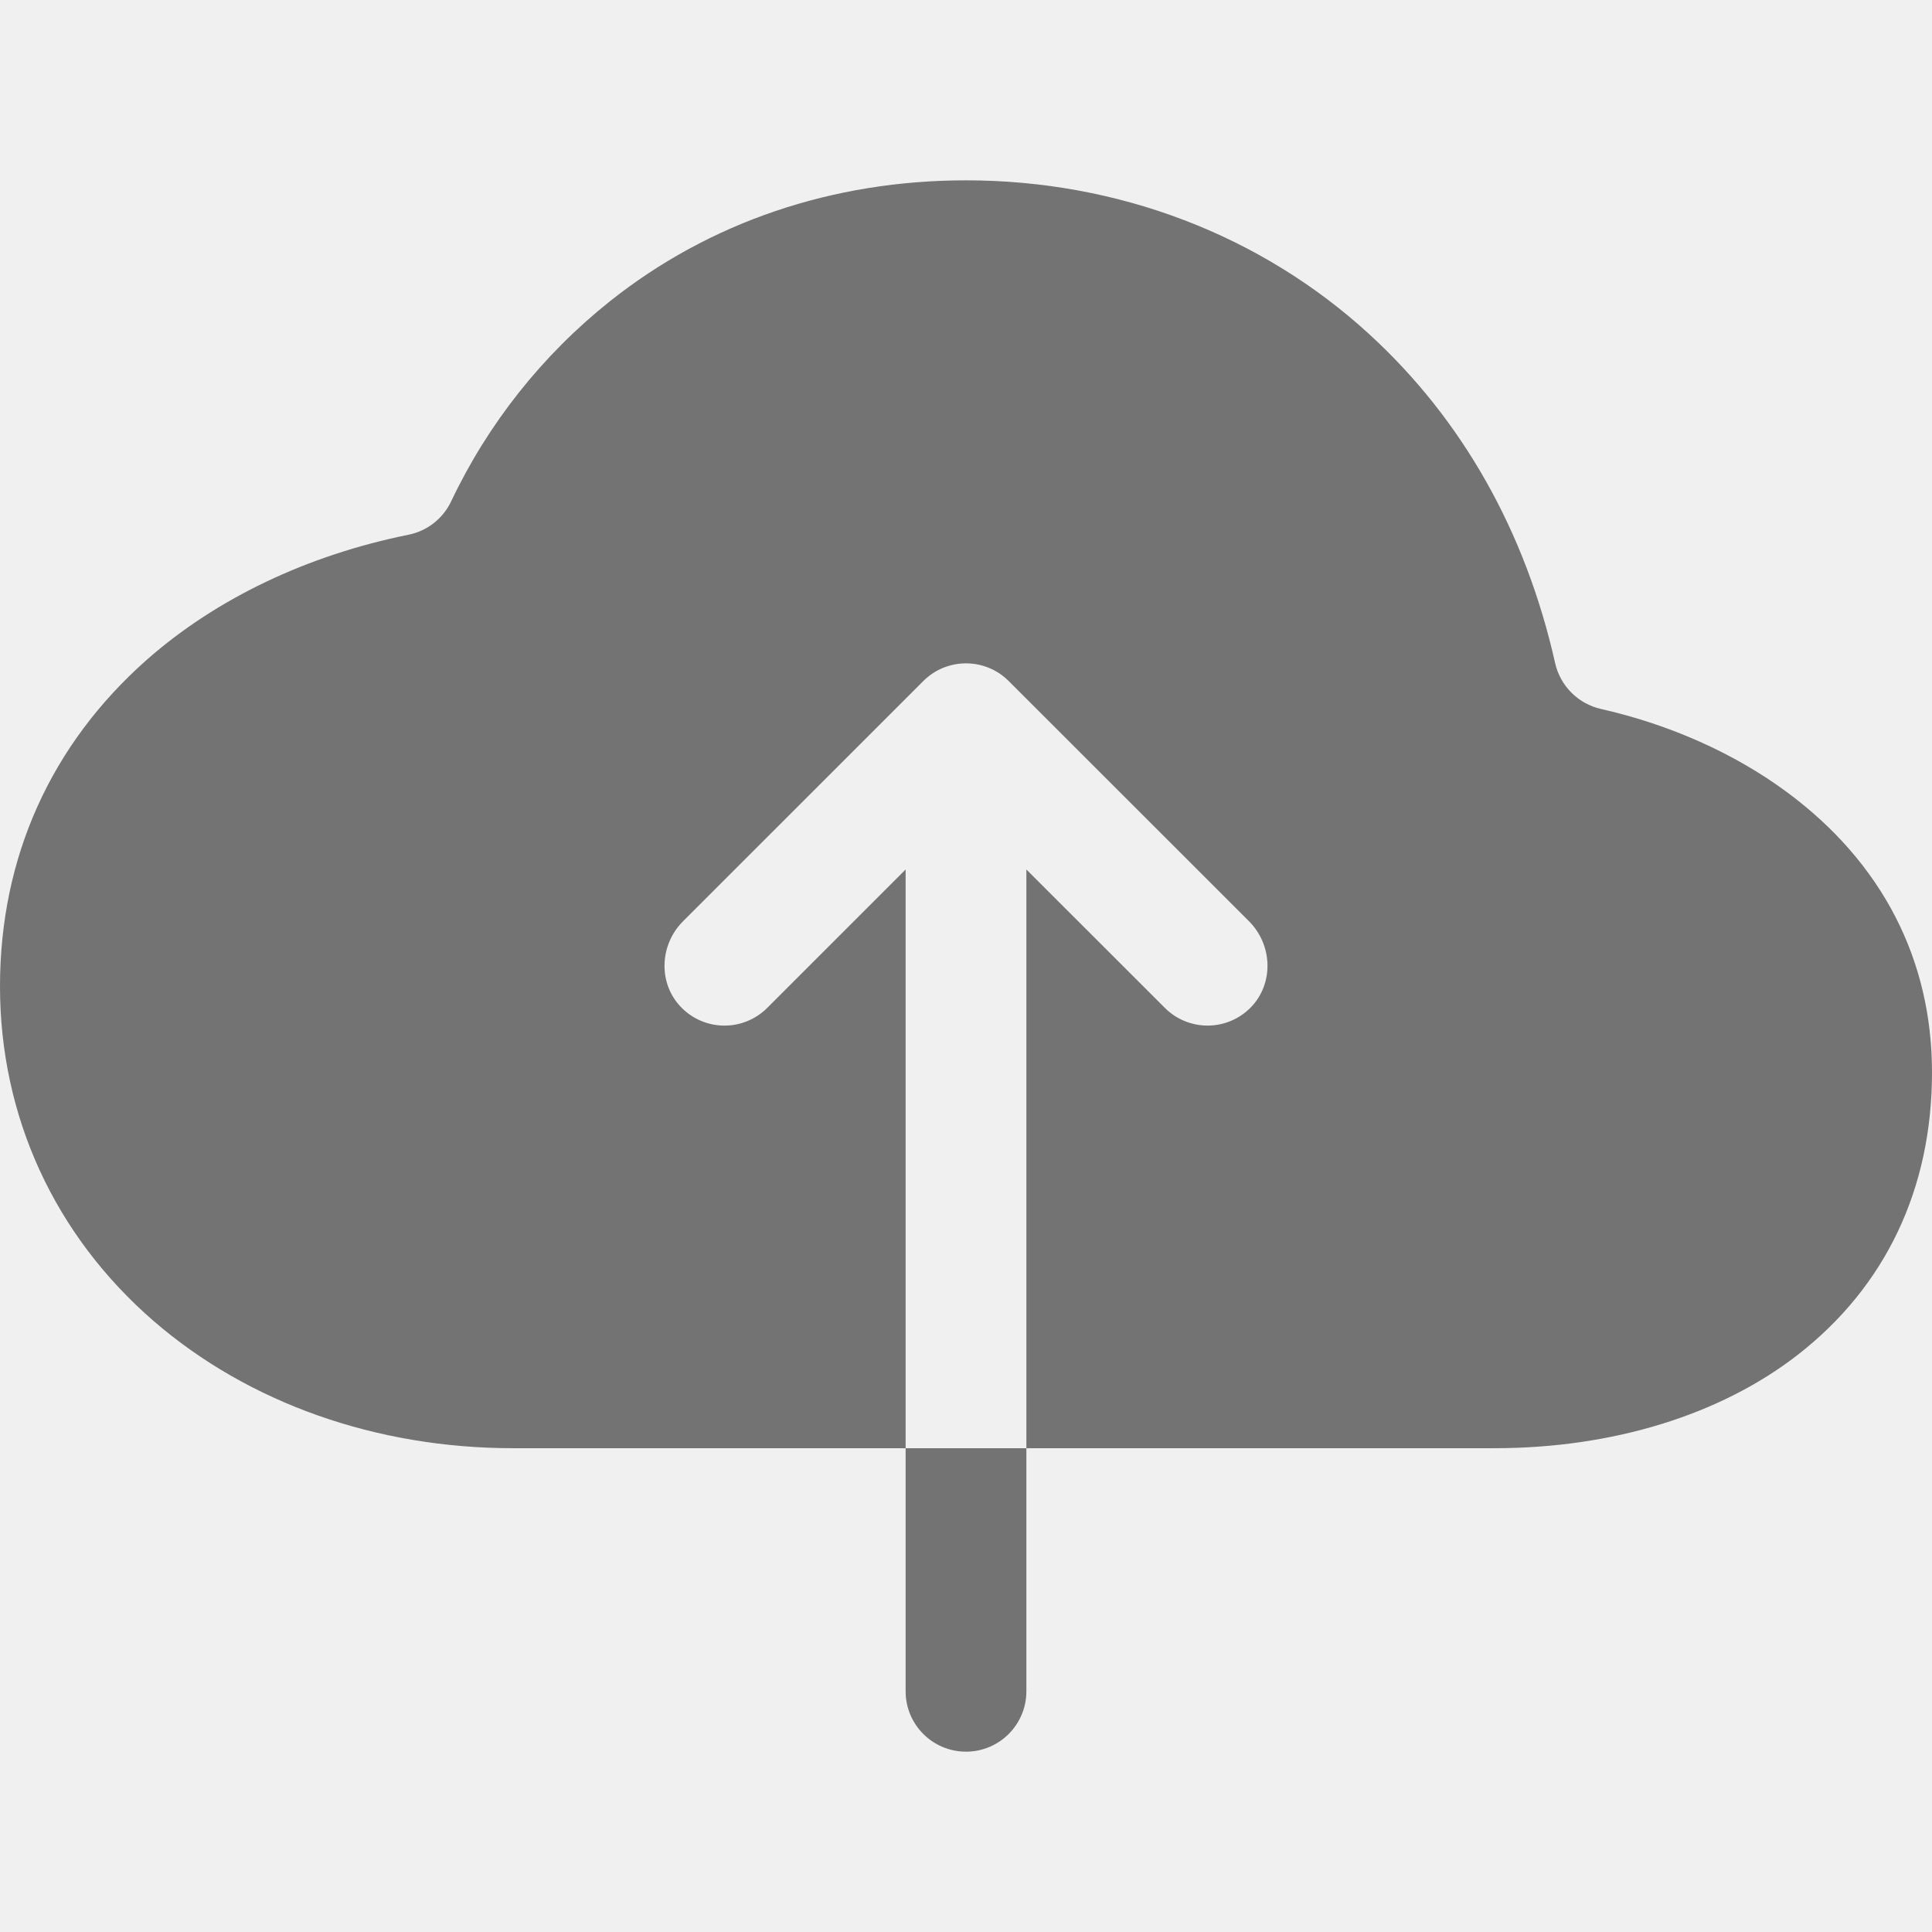
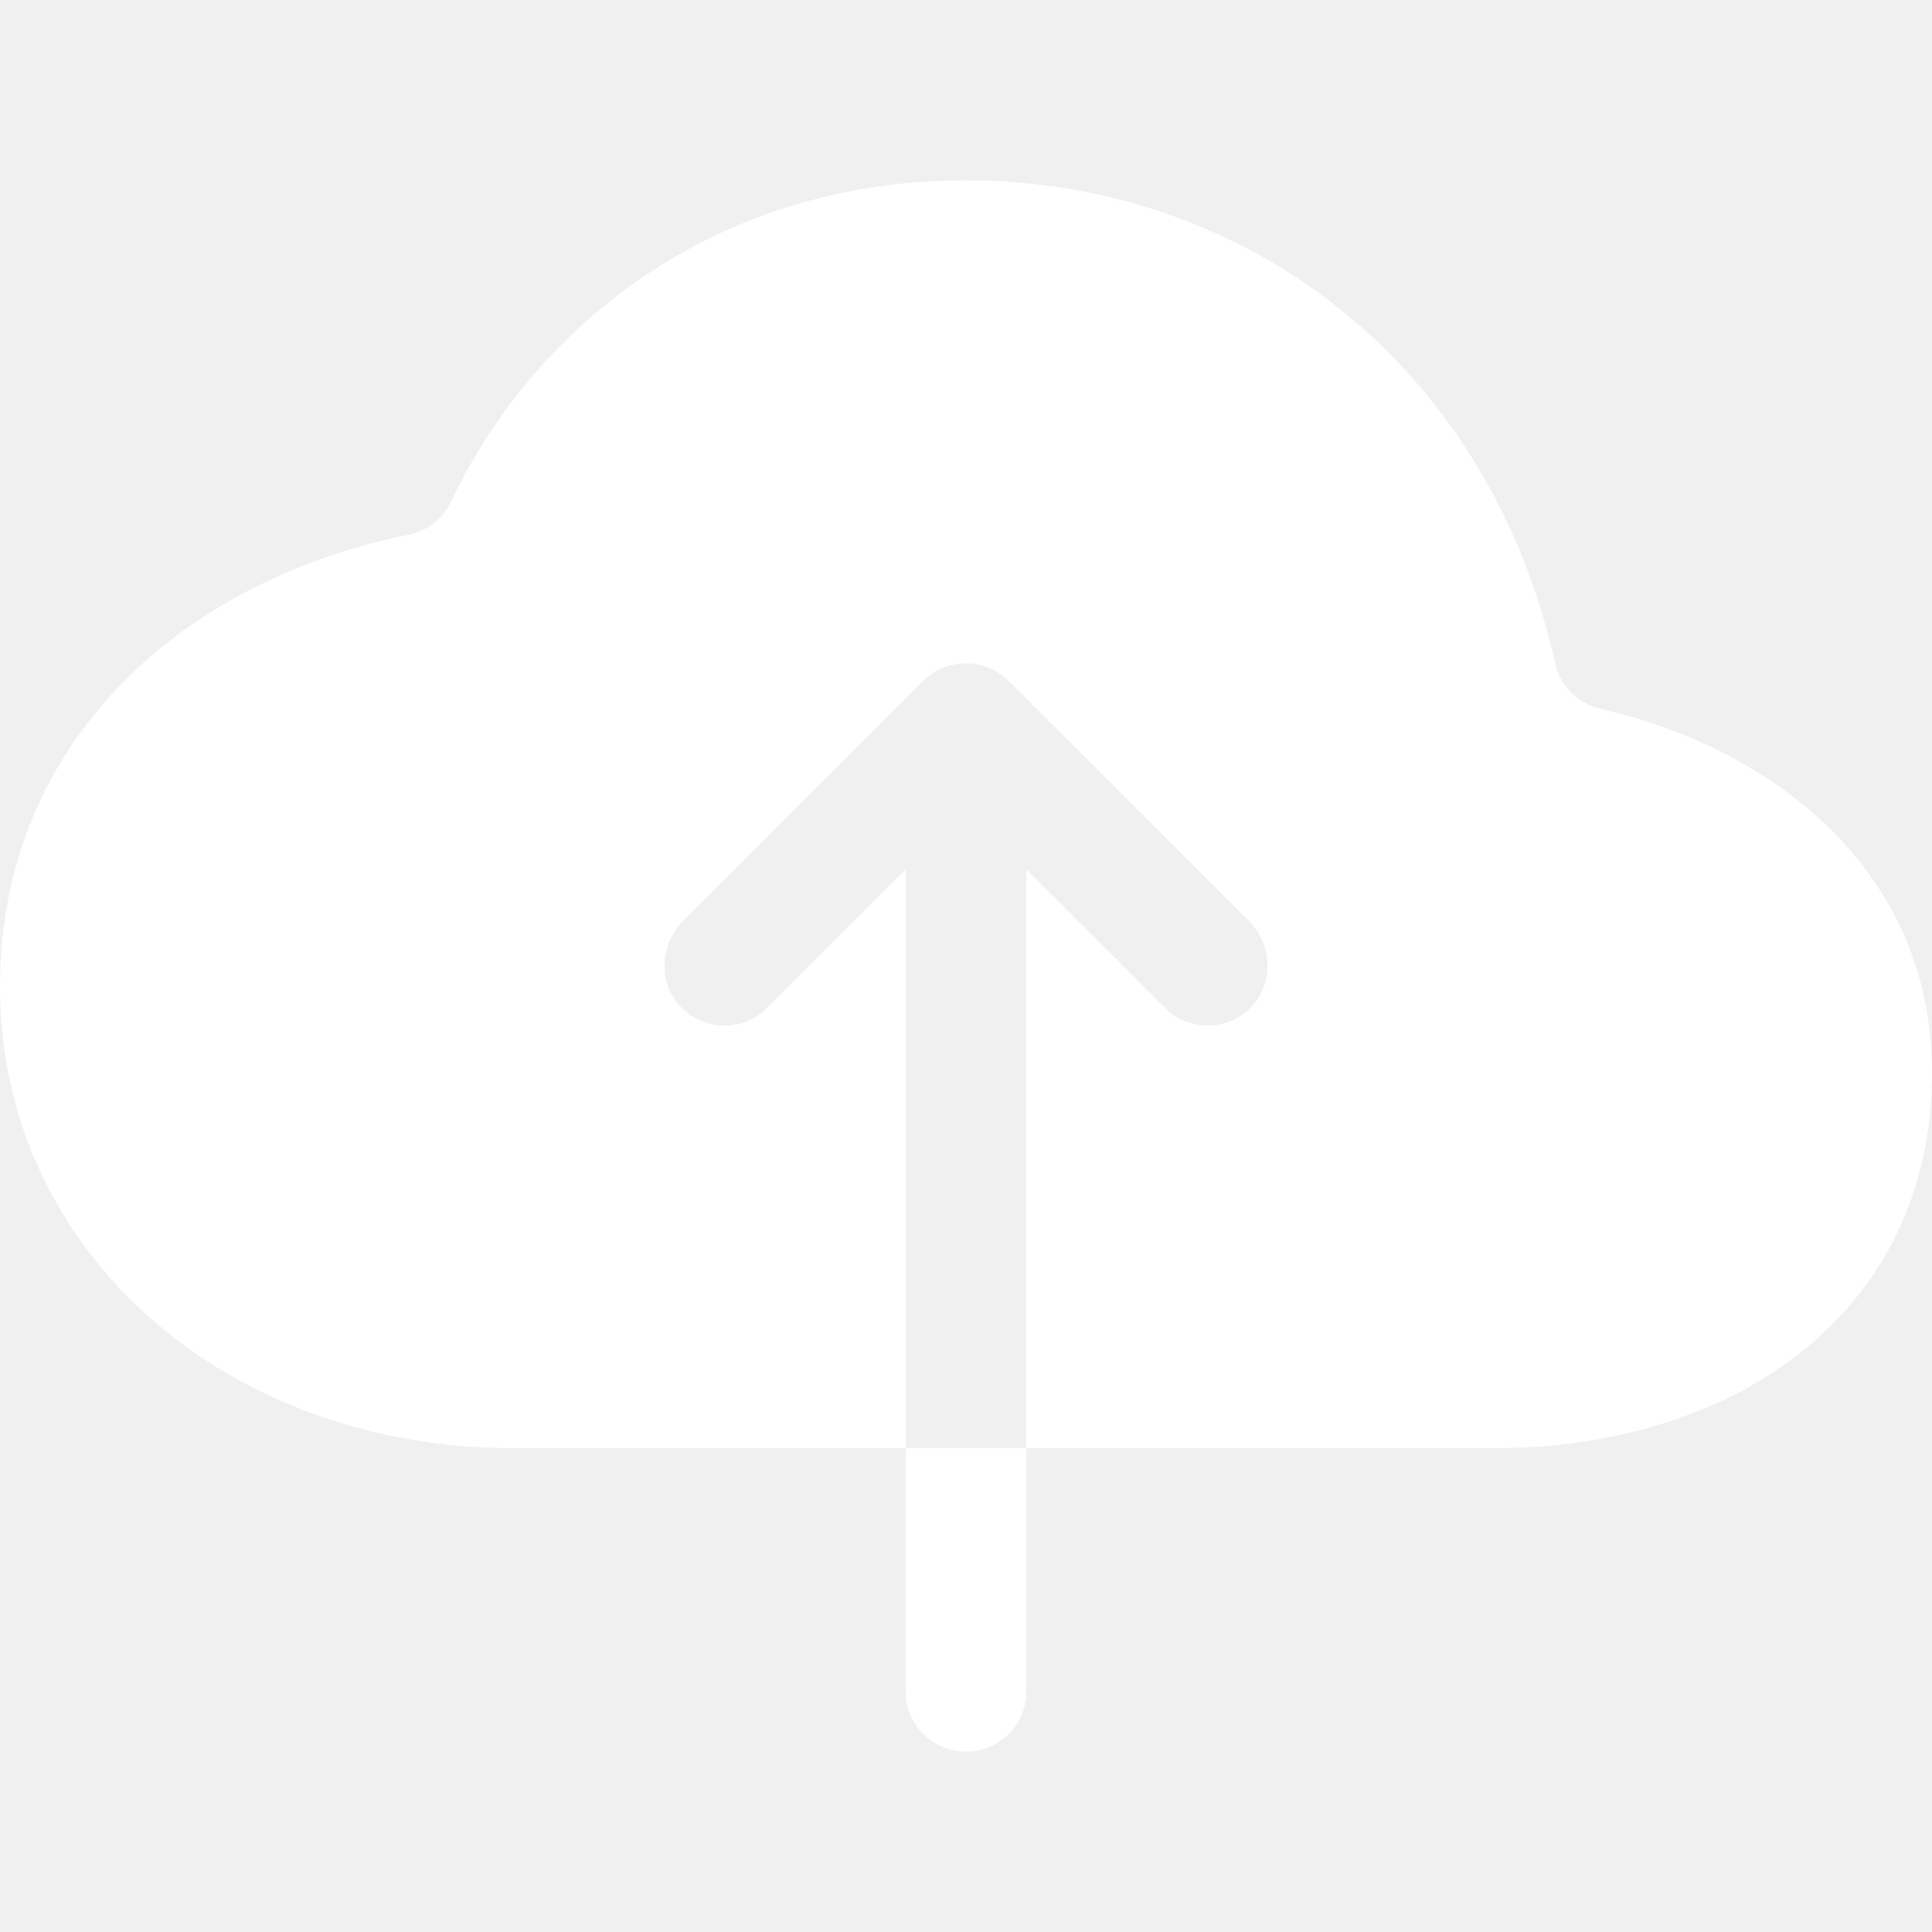
- <svg xmlns="http://www.w3.org/2000/svg" fill="#737373" class="ionicon" viewBox="0 0 512 512">
+ <svg xmlns="http://www.w3.org/2000/svg" fill="#fff" class="ionicon" viewBox="0 0 512 512">
  <path d="M473.66 210c-14-10.38-31.2-18-49.36-22.11a16.11 16.11 0 01-12.19-12.22c-7.8-34.75-24.59-64.55-49.27-87.13C334.15 62.25 296.21 47.79 256 47.79c-35.35 0-68 11.08-94.37 32.05a150.07 150.07 0 00-42.06 53 16 16 0 01-11.31 8.87c-26.75 5.4-50.9 16.87-69.34 33.12C13.46 197.33 0 227.24 0 261.39c0 34.52 14.49 66 40.79 88.76 25.12 21.69 58.94 33.64 95.21 33.64h104V230.42l-36.69 36.69a16 16 0 01-23.16-.56c-5.8-6.37-5.24-16.3.85-22.39l63.69-63.68a16 16 0 0122.62 0L331 244.14c6.28 6.29 6.64 16.6.39 22.91a16 16 0 01-22.68.06L272 230.42v153.37h124c31.34 0 59.91-8.8 80.45-24.77 23.26-18.1 35.55-44 35.55-74.83 0-29.94-13.26-55.61-38.34-74.19zM240 448.21a16 16 0 1032 0v-64.42h-32z" />
</svg>
